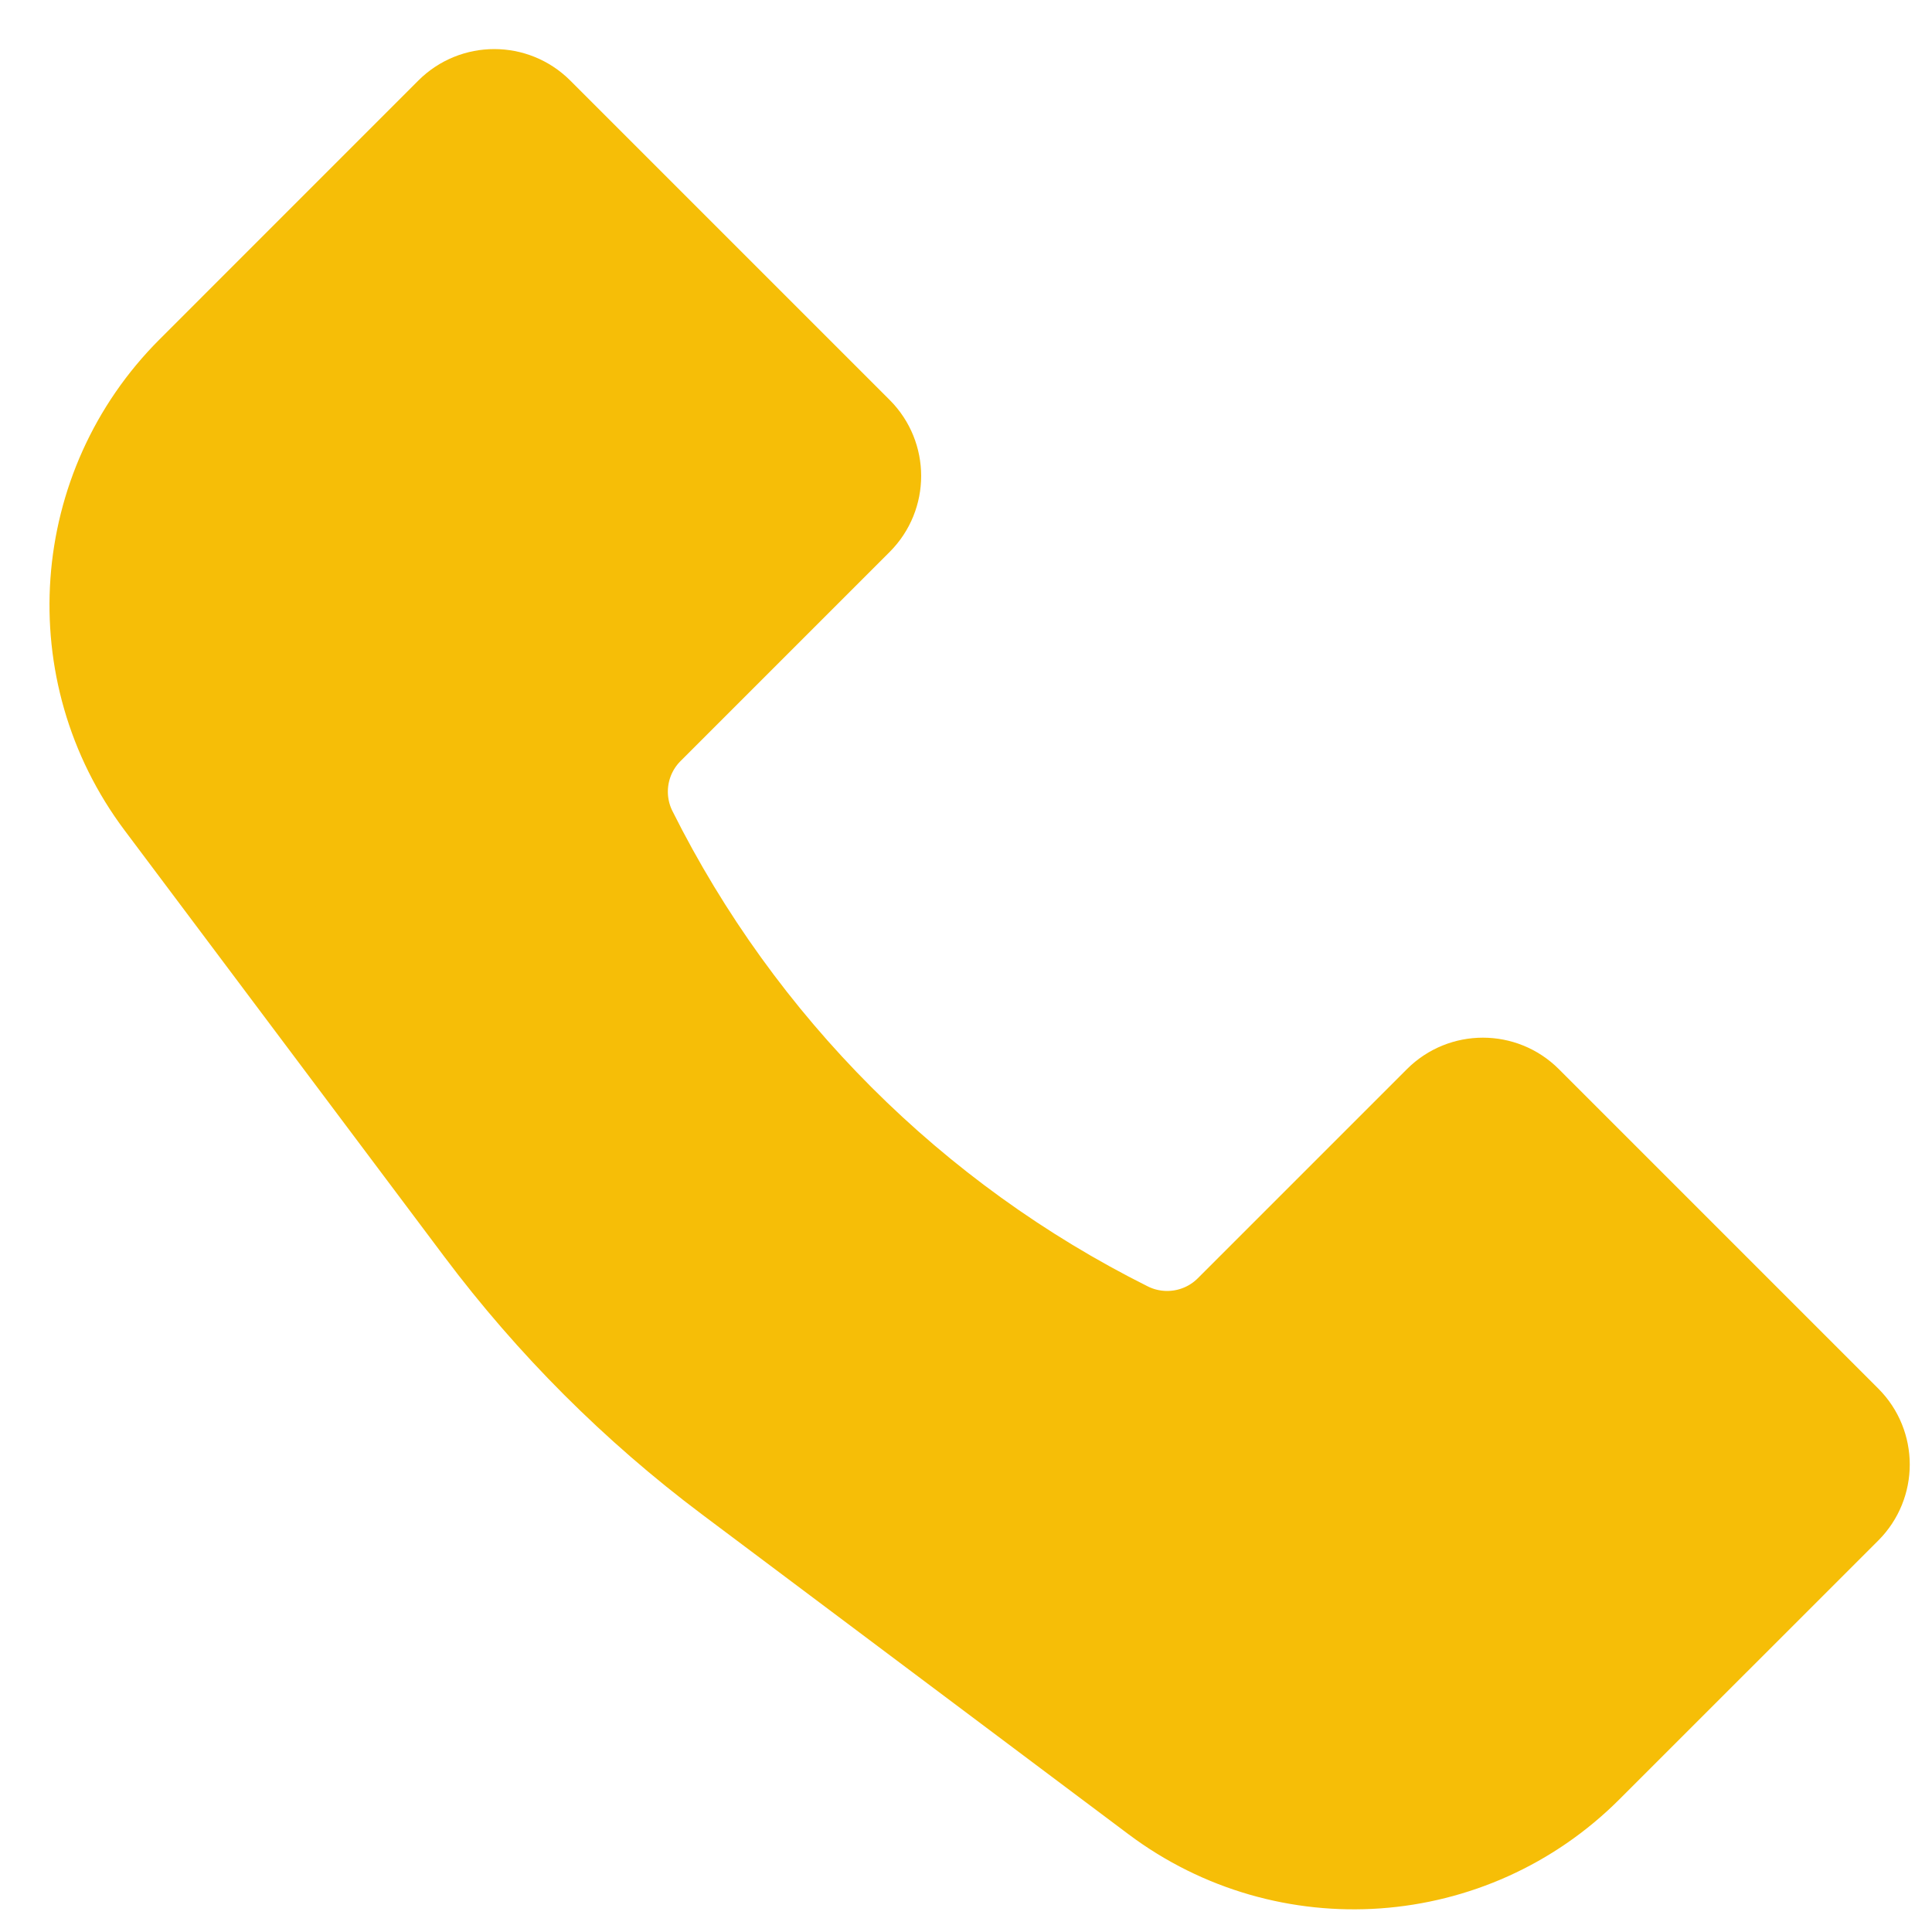
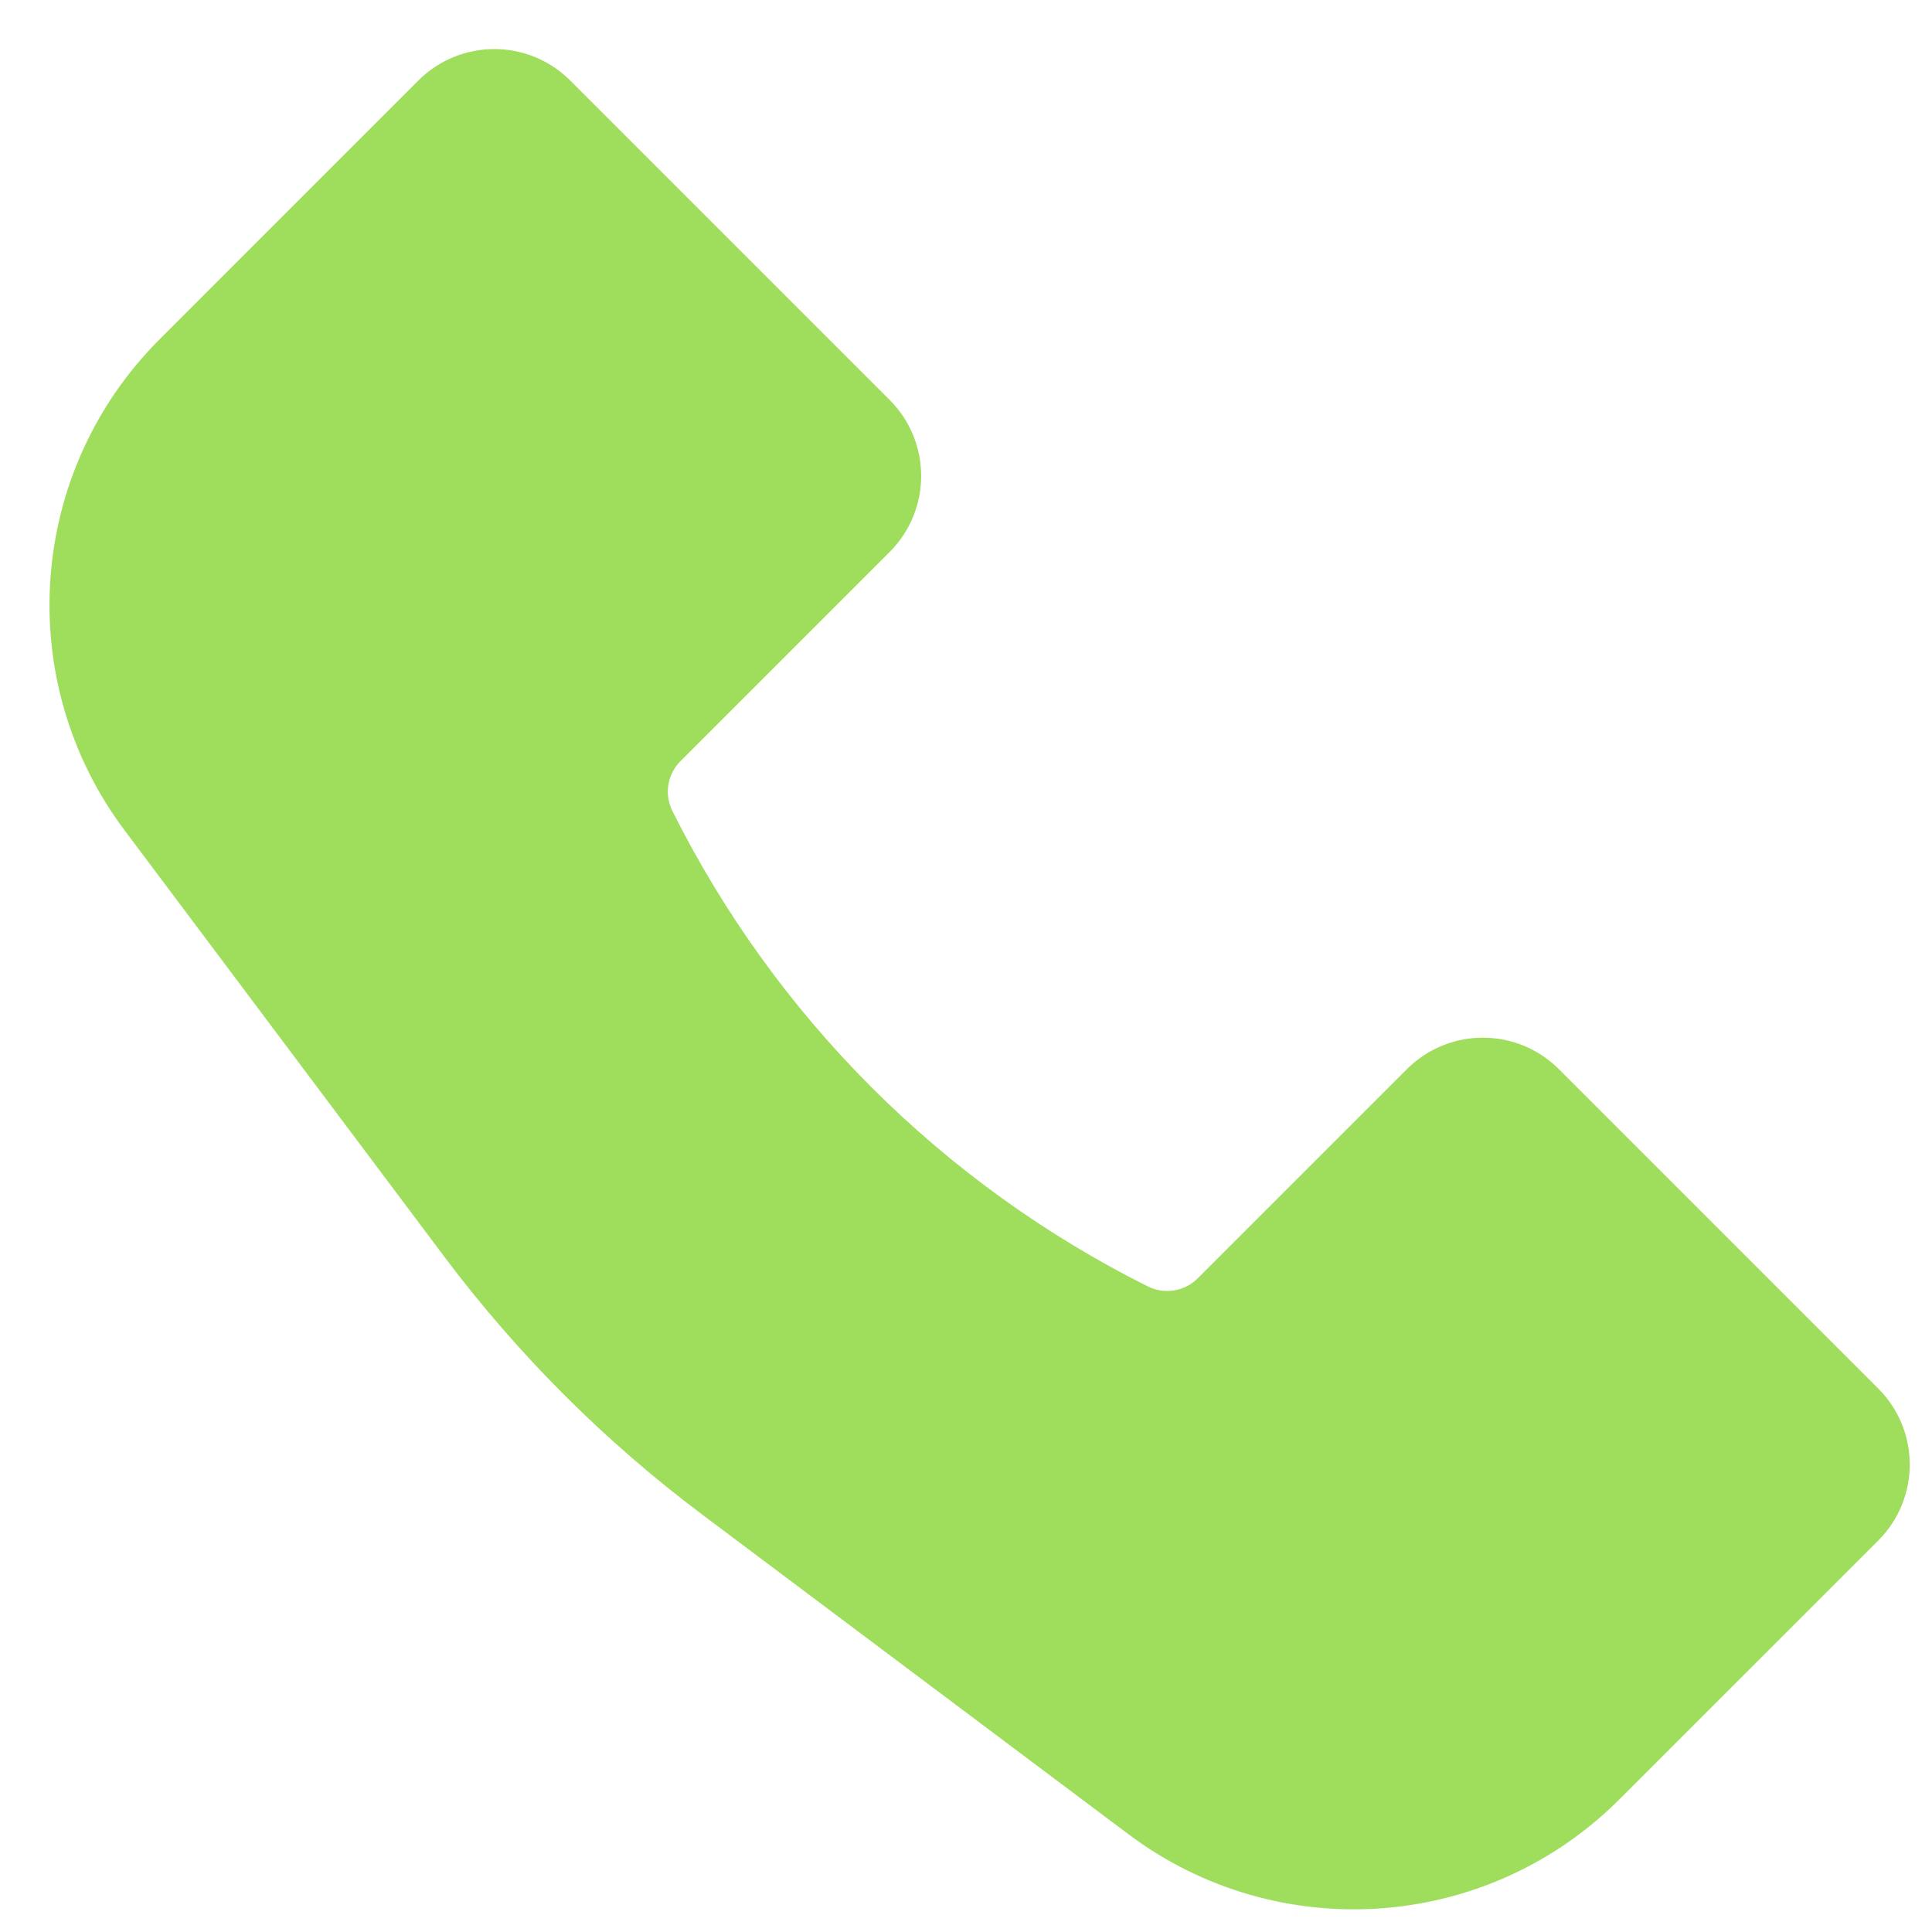
<svg xmlns="http://www.w3.org/2000/svg" width="36" height="36" viewBox="0 0 36 36" fill="none">
-   <path d="M3.68 7.031L8.503 2.207C8.894 1.817 9.527 1.817 9.918 2.207L15.872 8.161C16.262 8.552 16.262 9.185 15.872 9.576L11.975 13.473C11.424 14.023 11.287 14.864 11.636 15.561C13.649 19.587 16.913 22.851 20.939 24.864C21.636 25.212 22.477 25.076 23.027 24.525L26.924 20.628C27.315 20.238 27.948 20.238 28.339 20.628L34.293 26.582C34.683 26.973 34.683 27.606 34.293 27.997L29.469 32.82C27.358 34.932 24.015 35.169 21.627 33.378L13.681 27.419C11.938 26.111 10.389 24.562 9.081 22.819L3.122 14.873C1.331 12.485 1.568 9.142 3.68 7.031Z" fill="#F6BE07" stroke="#F6BE07" stroke-width="2" />
+   <path d="M3.68 7.031L8.503 2.207C8.894 1.817 9.527 1.817 9.918 2.207L15.872 8.161C16.262 8.552 16.262 9.185 15.872 9.576L11.975 13.473C11.424 14.023 11.287 14.864 11.636 15.561C13.649 19.587 16.913 22.851 20.939 24.864C21.636 25.212 22.477 25.076 23.027 24.525L26.924 20.628C27.315 20.238 27.948 20.238 28.339 20.628L34.293 26.582C34.683 26.973 34.683 27.606 34.293 27.997L29.469 32.82C27.358 34.932 24.015 35.169 21.627 33.378L13.681 27.419C11.938 26.111 10.389 24.562 9.081 22.819L3.122 14.873C1.331 12.485 1.568 9.142 3.68 7.031Z" fill="#9fdd5c" stroke="#9fdd5c" stroke-width="2" />
</svg>
